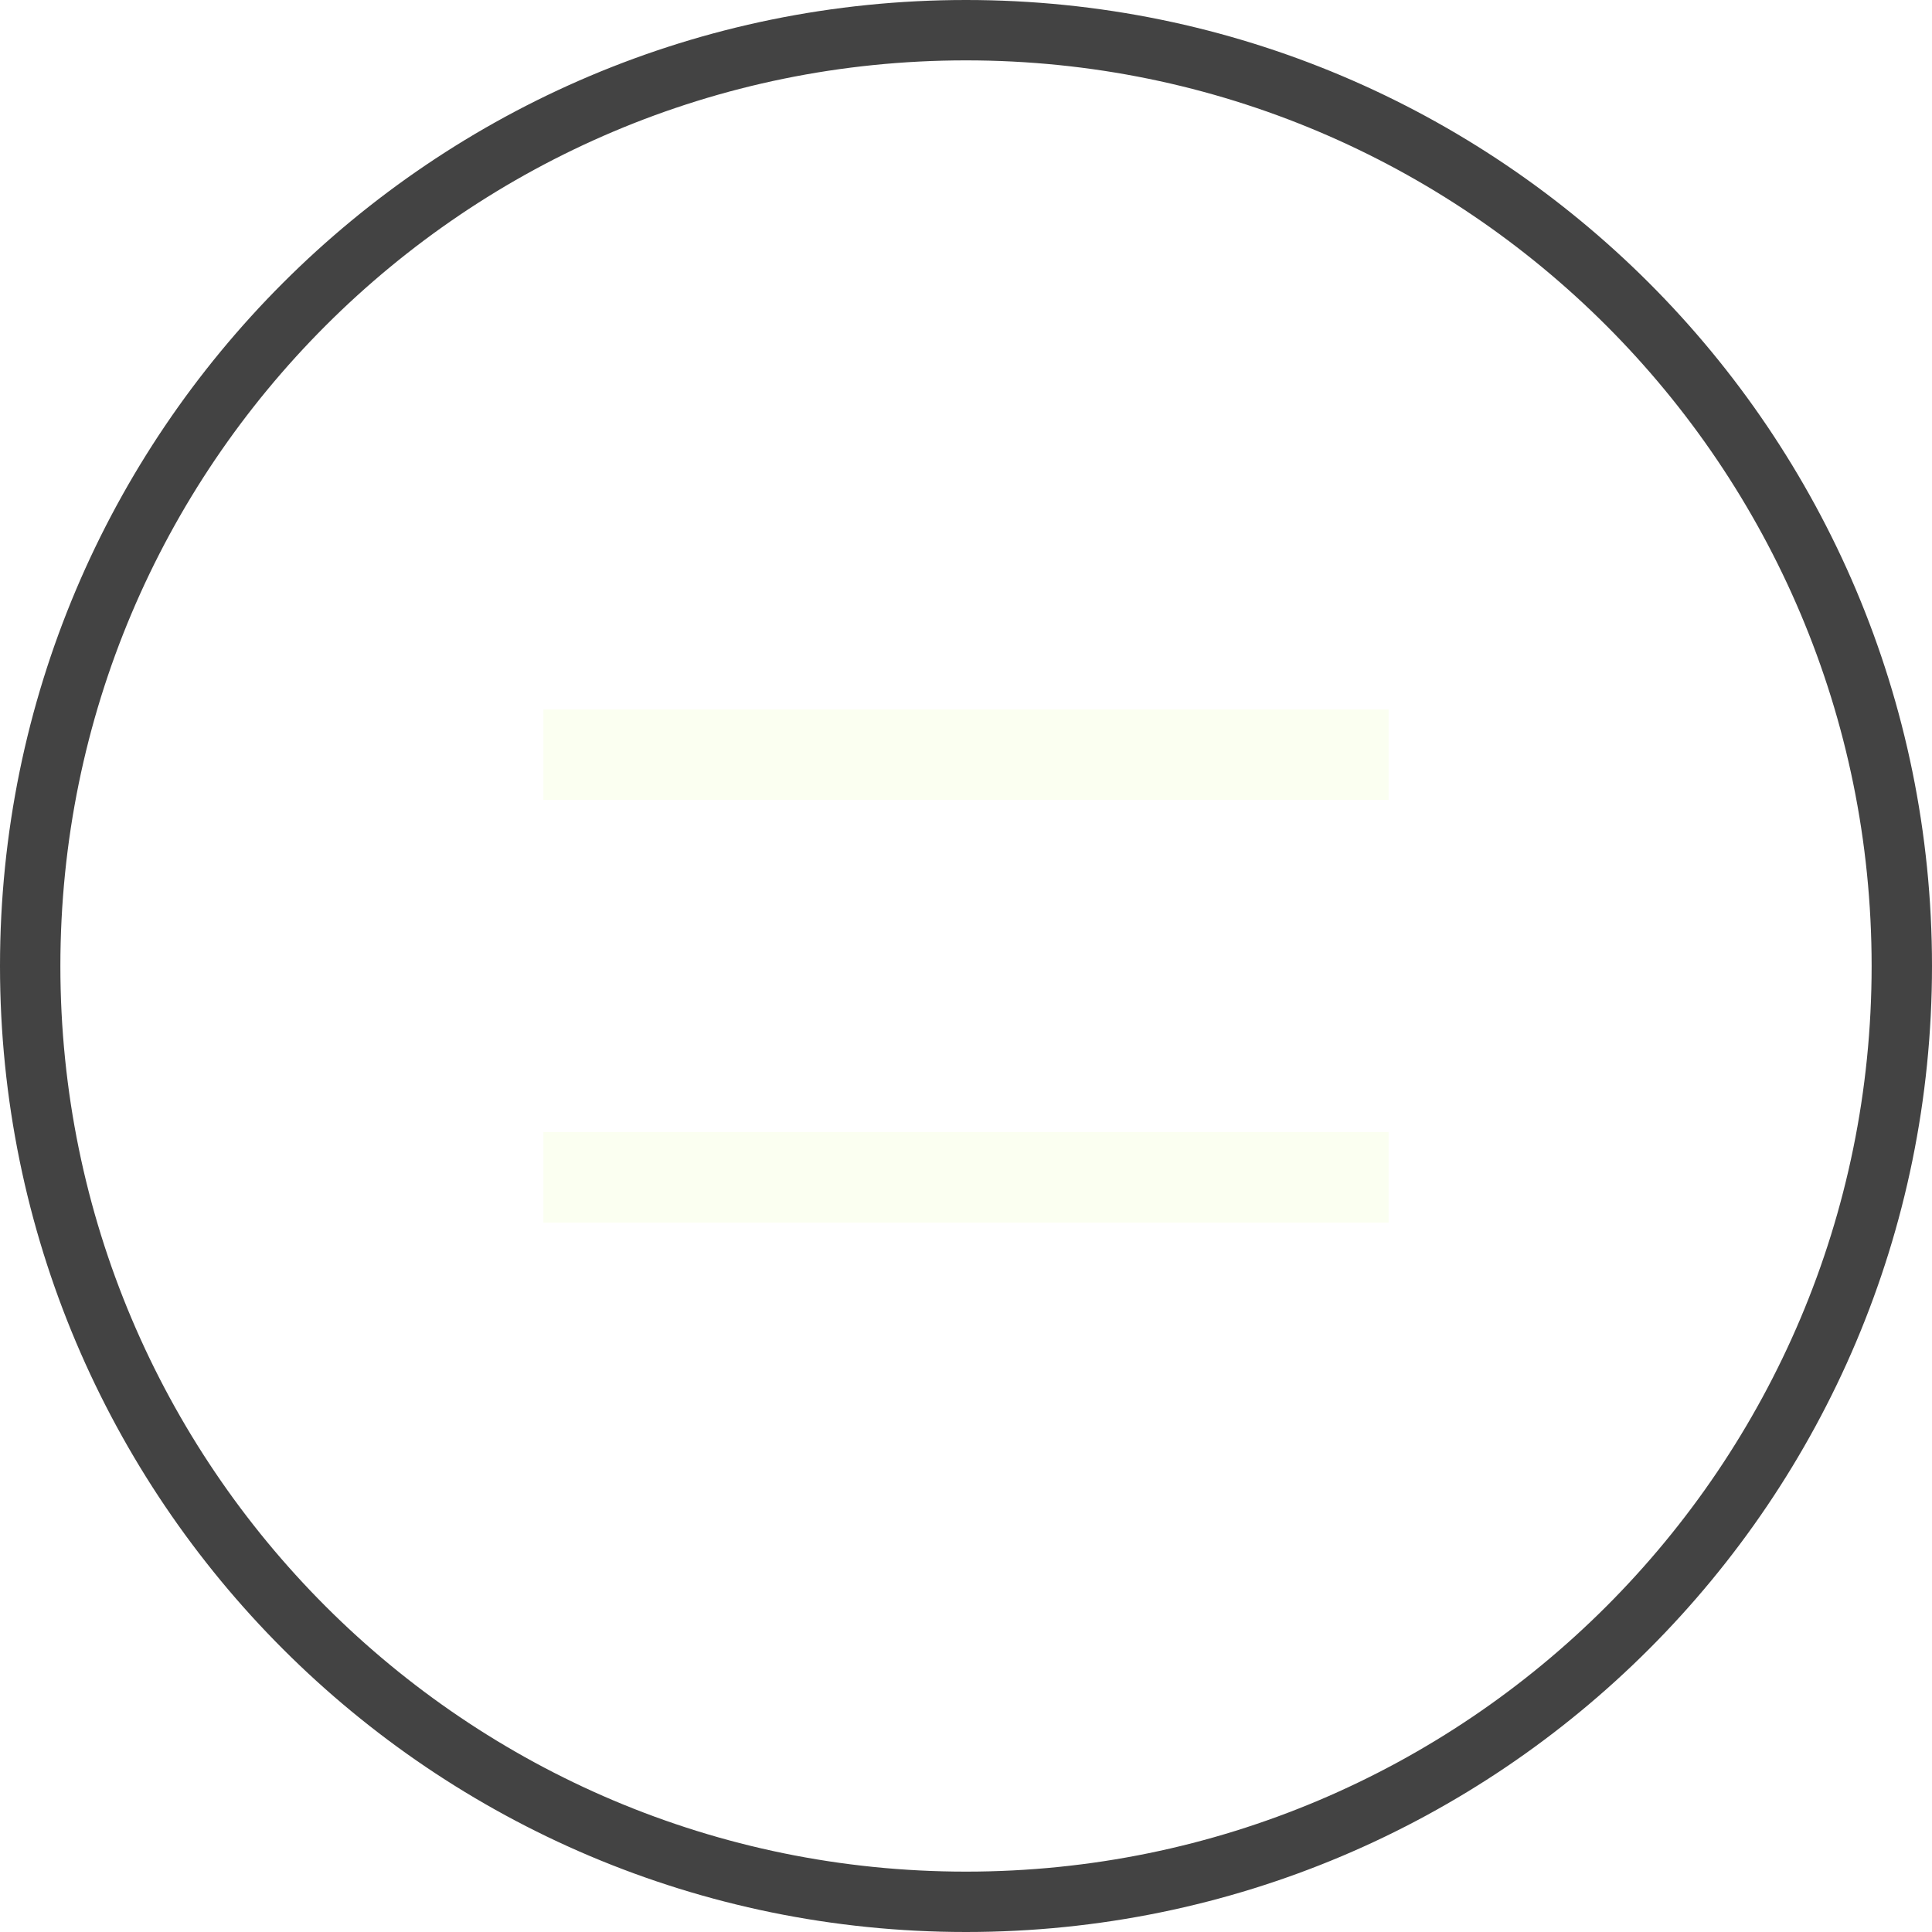
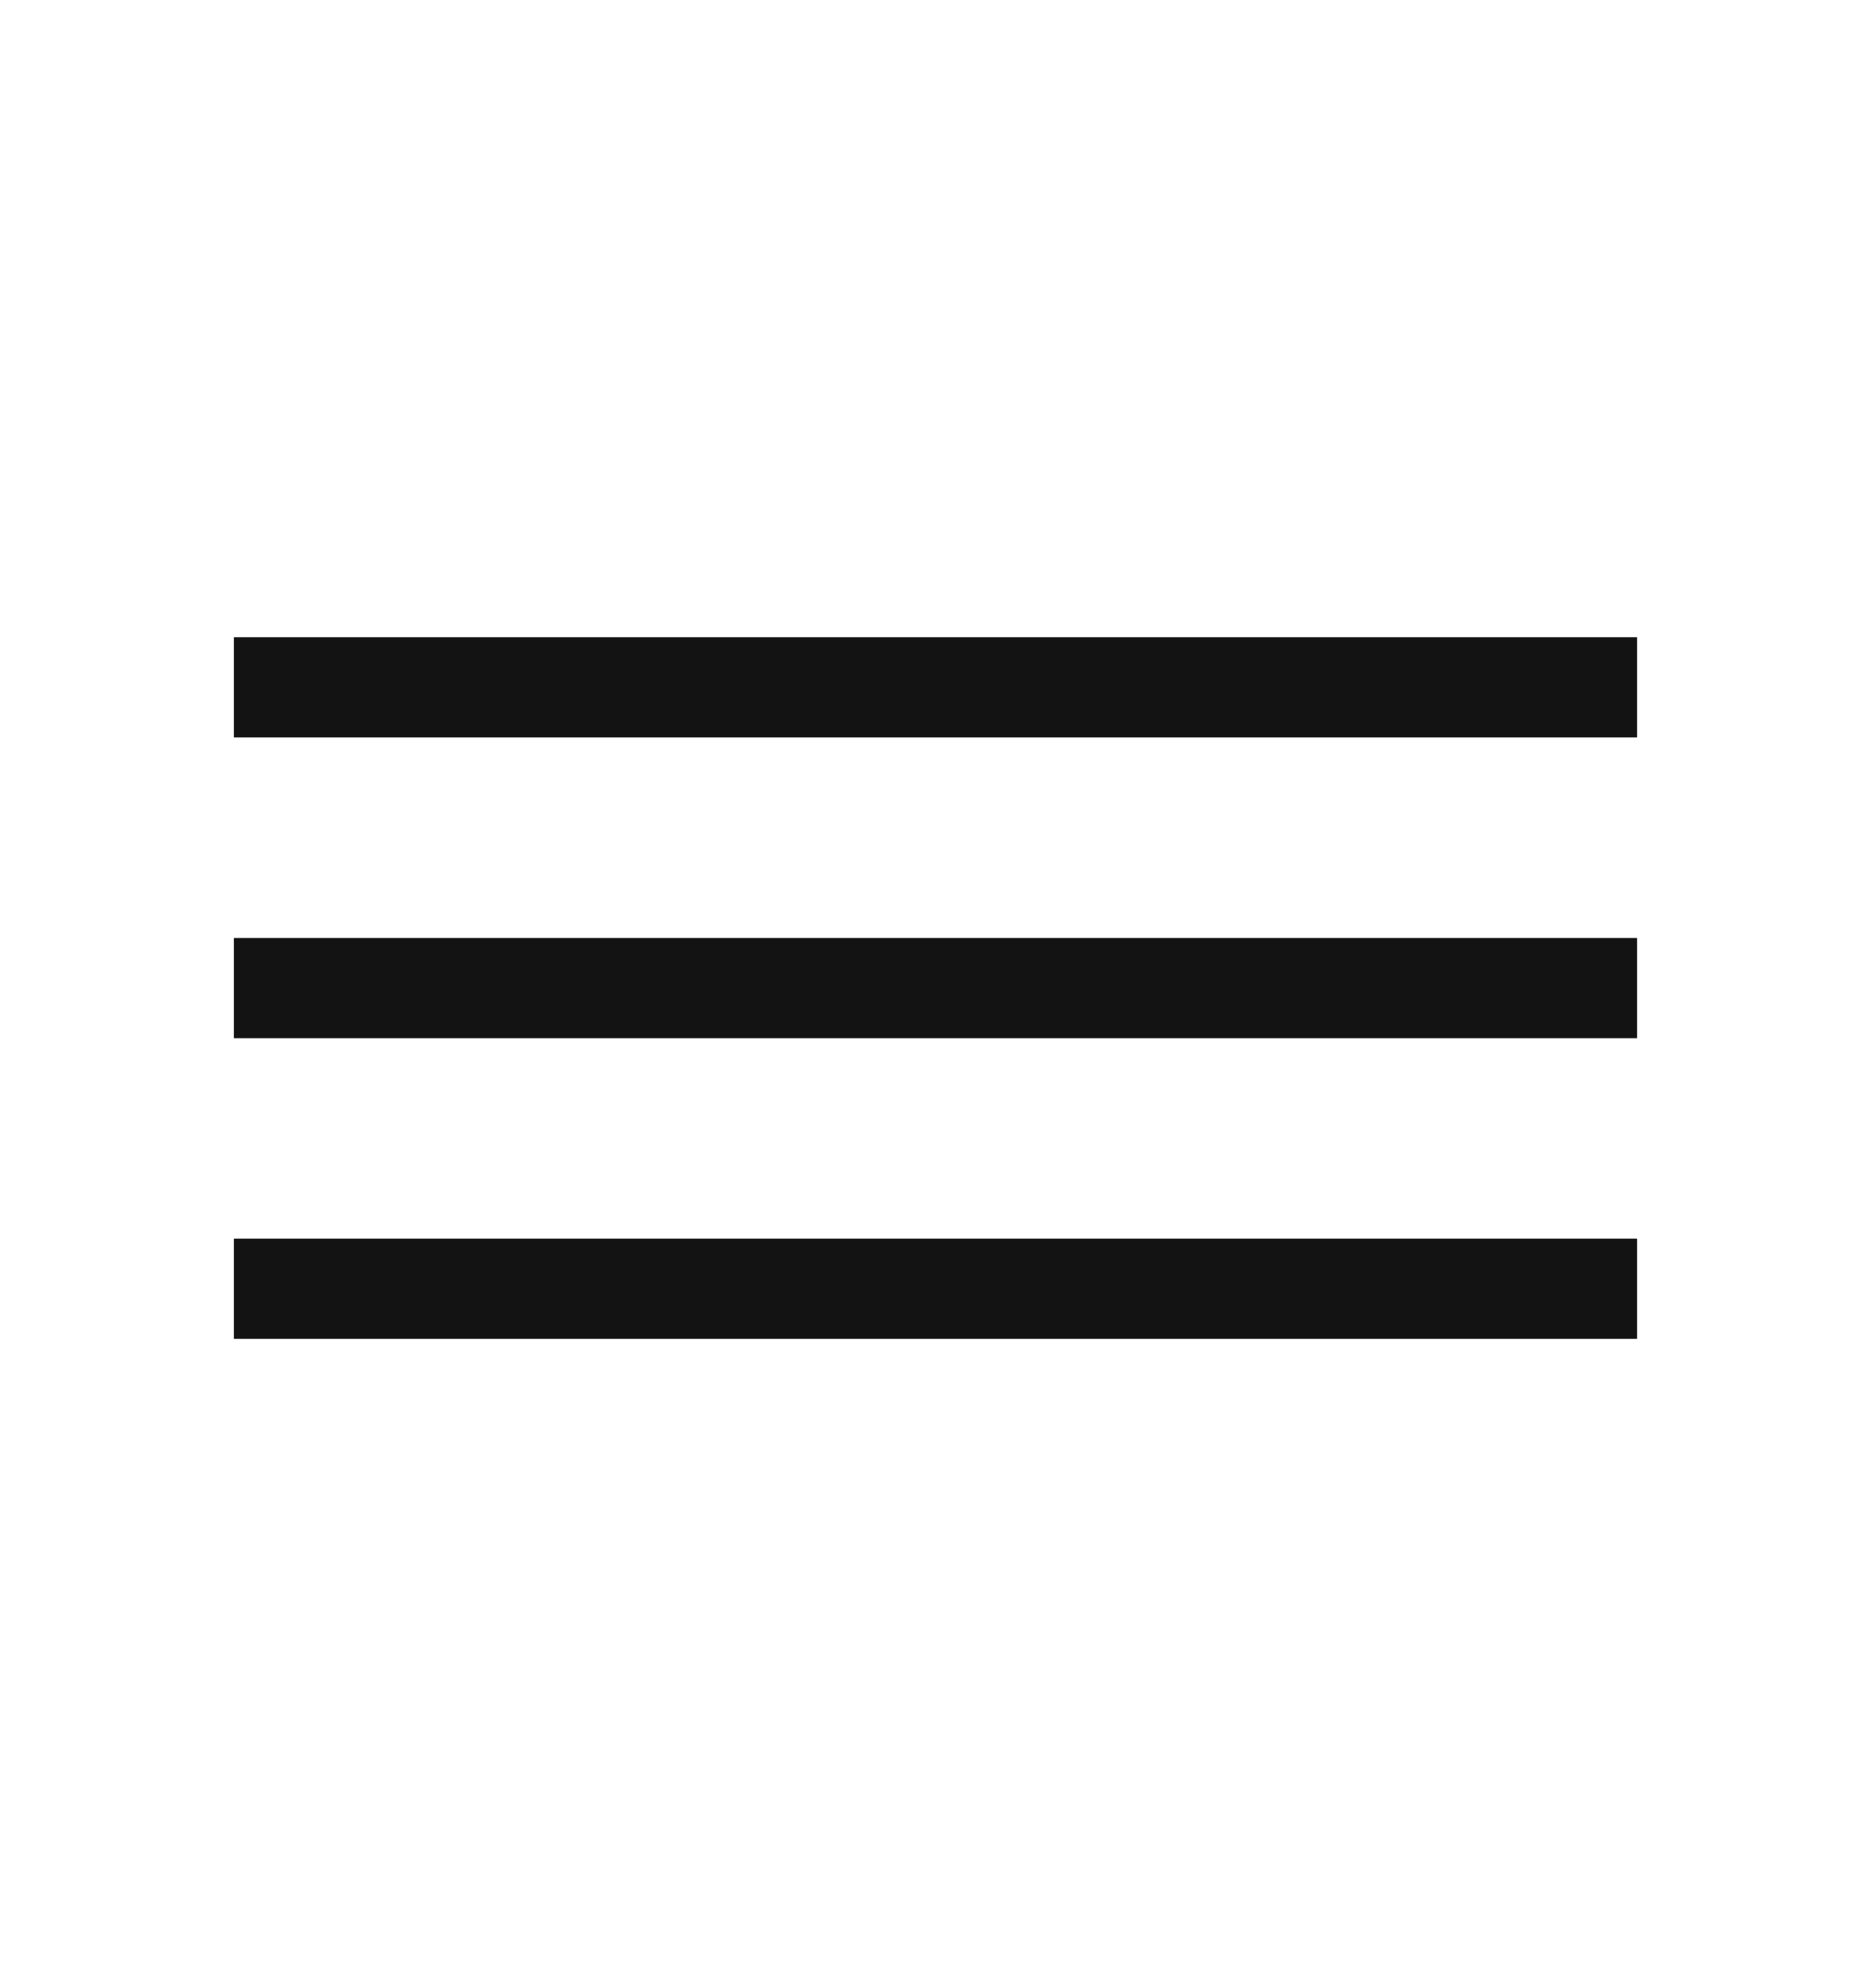
- <svg xmlns="http://www.w3.org/2000/svg" width="32" height="32" viewBox="0 0 32 32" fill="none">
-   <path d="M0.5 16C0.5 7.44 7.44 0.5 16 0.5C24.56 0.5 31.5 7.44 31.5 16C31.5 24.56 24.56 31.5 16 31.5C7.44 31.5 0.5 24.56 0.5 16Z" stroke="#434343" />
-   <rect width="14" height="1.5" transform="translate(9 18.75)" fill="#FBFFF1" />
-   <rect width="14" height="1.5" transform="translate(9 11.75)" fill="#FBFFF1" />
+ <svg xmlns="http://www.w3.org/2000/svg" width="16" height="17" viewBox="0 0 16 17" fill="none">
+   <path d="M14 5.449H2V6.306H14V5.449Z" fill="#131313" />
+   <path d="M14 8.021H2V8.878H14V8.021Z" fill="#131313" />
+   <path d="M14 10.592H2V11.449H14V10.592Z" fill="#131313" />
</svg>
